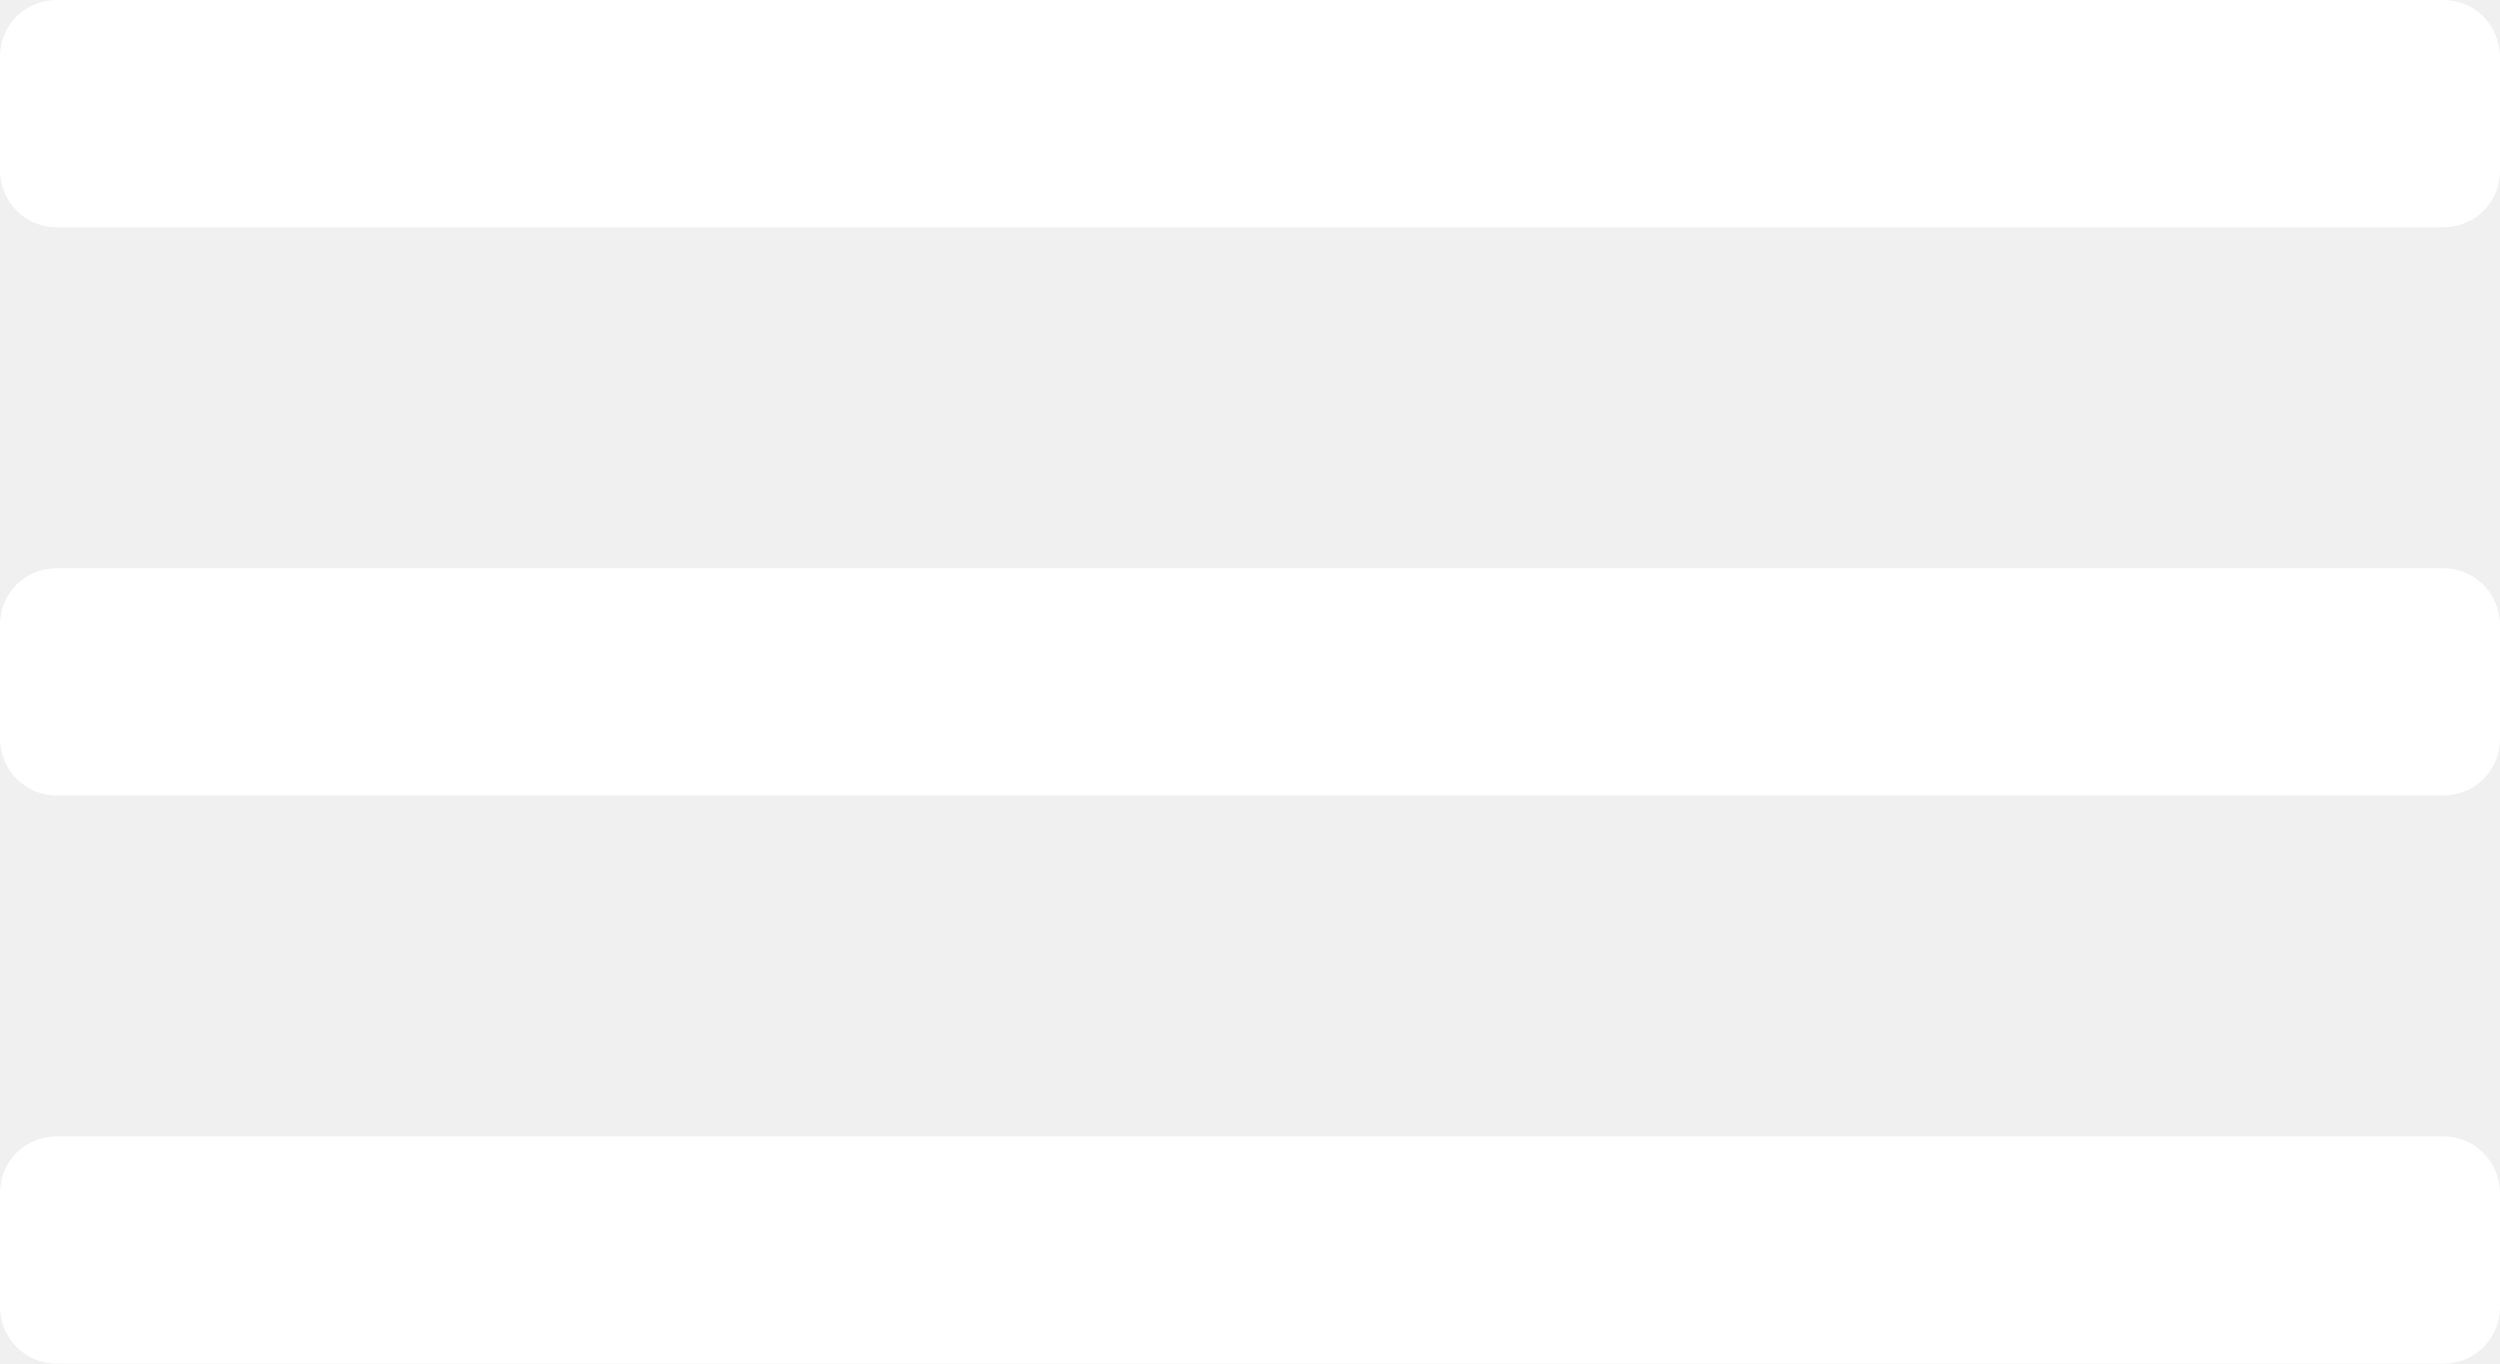
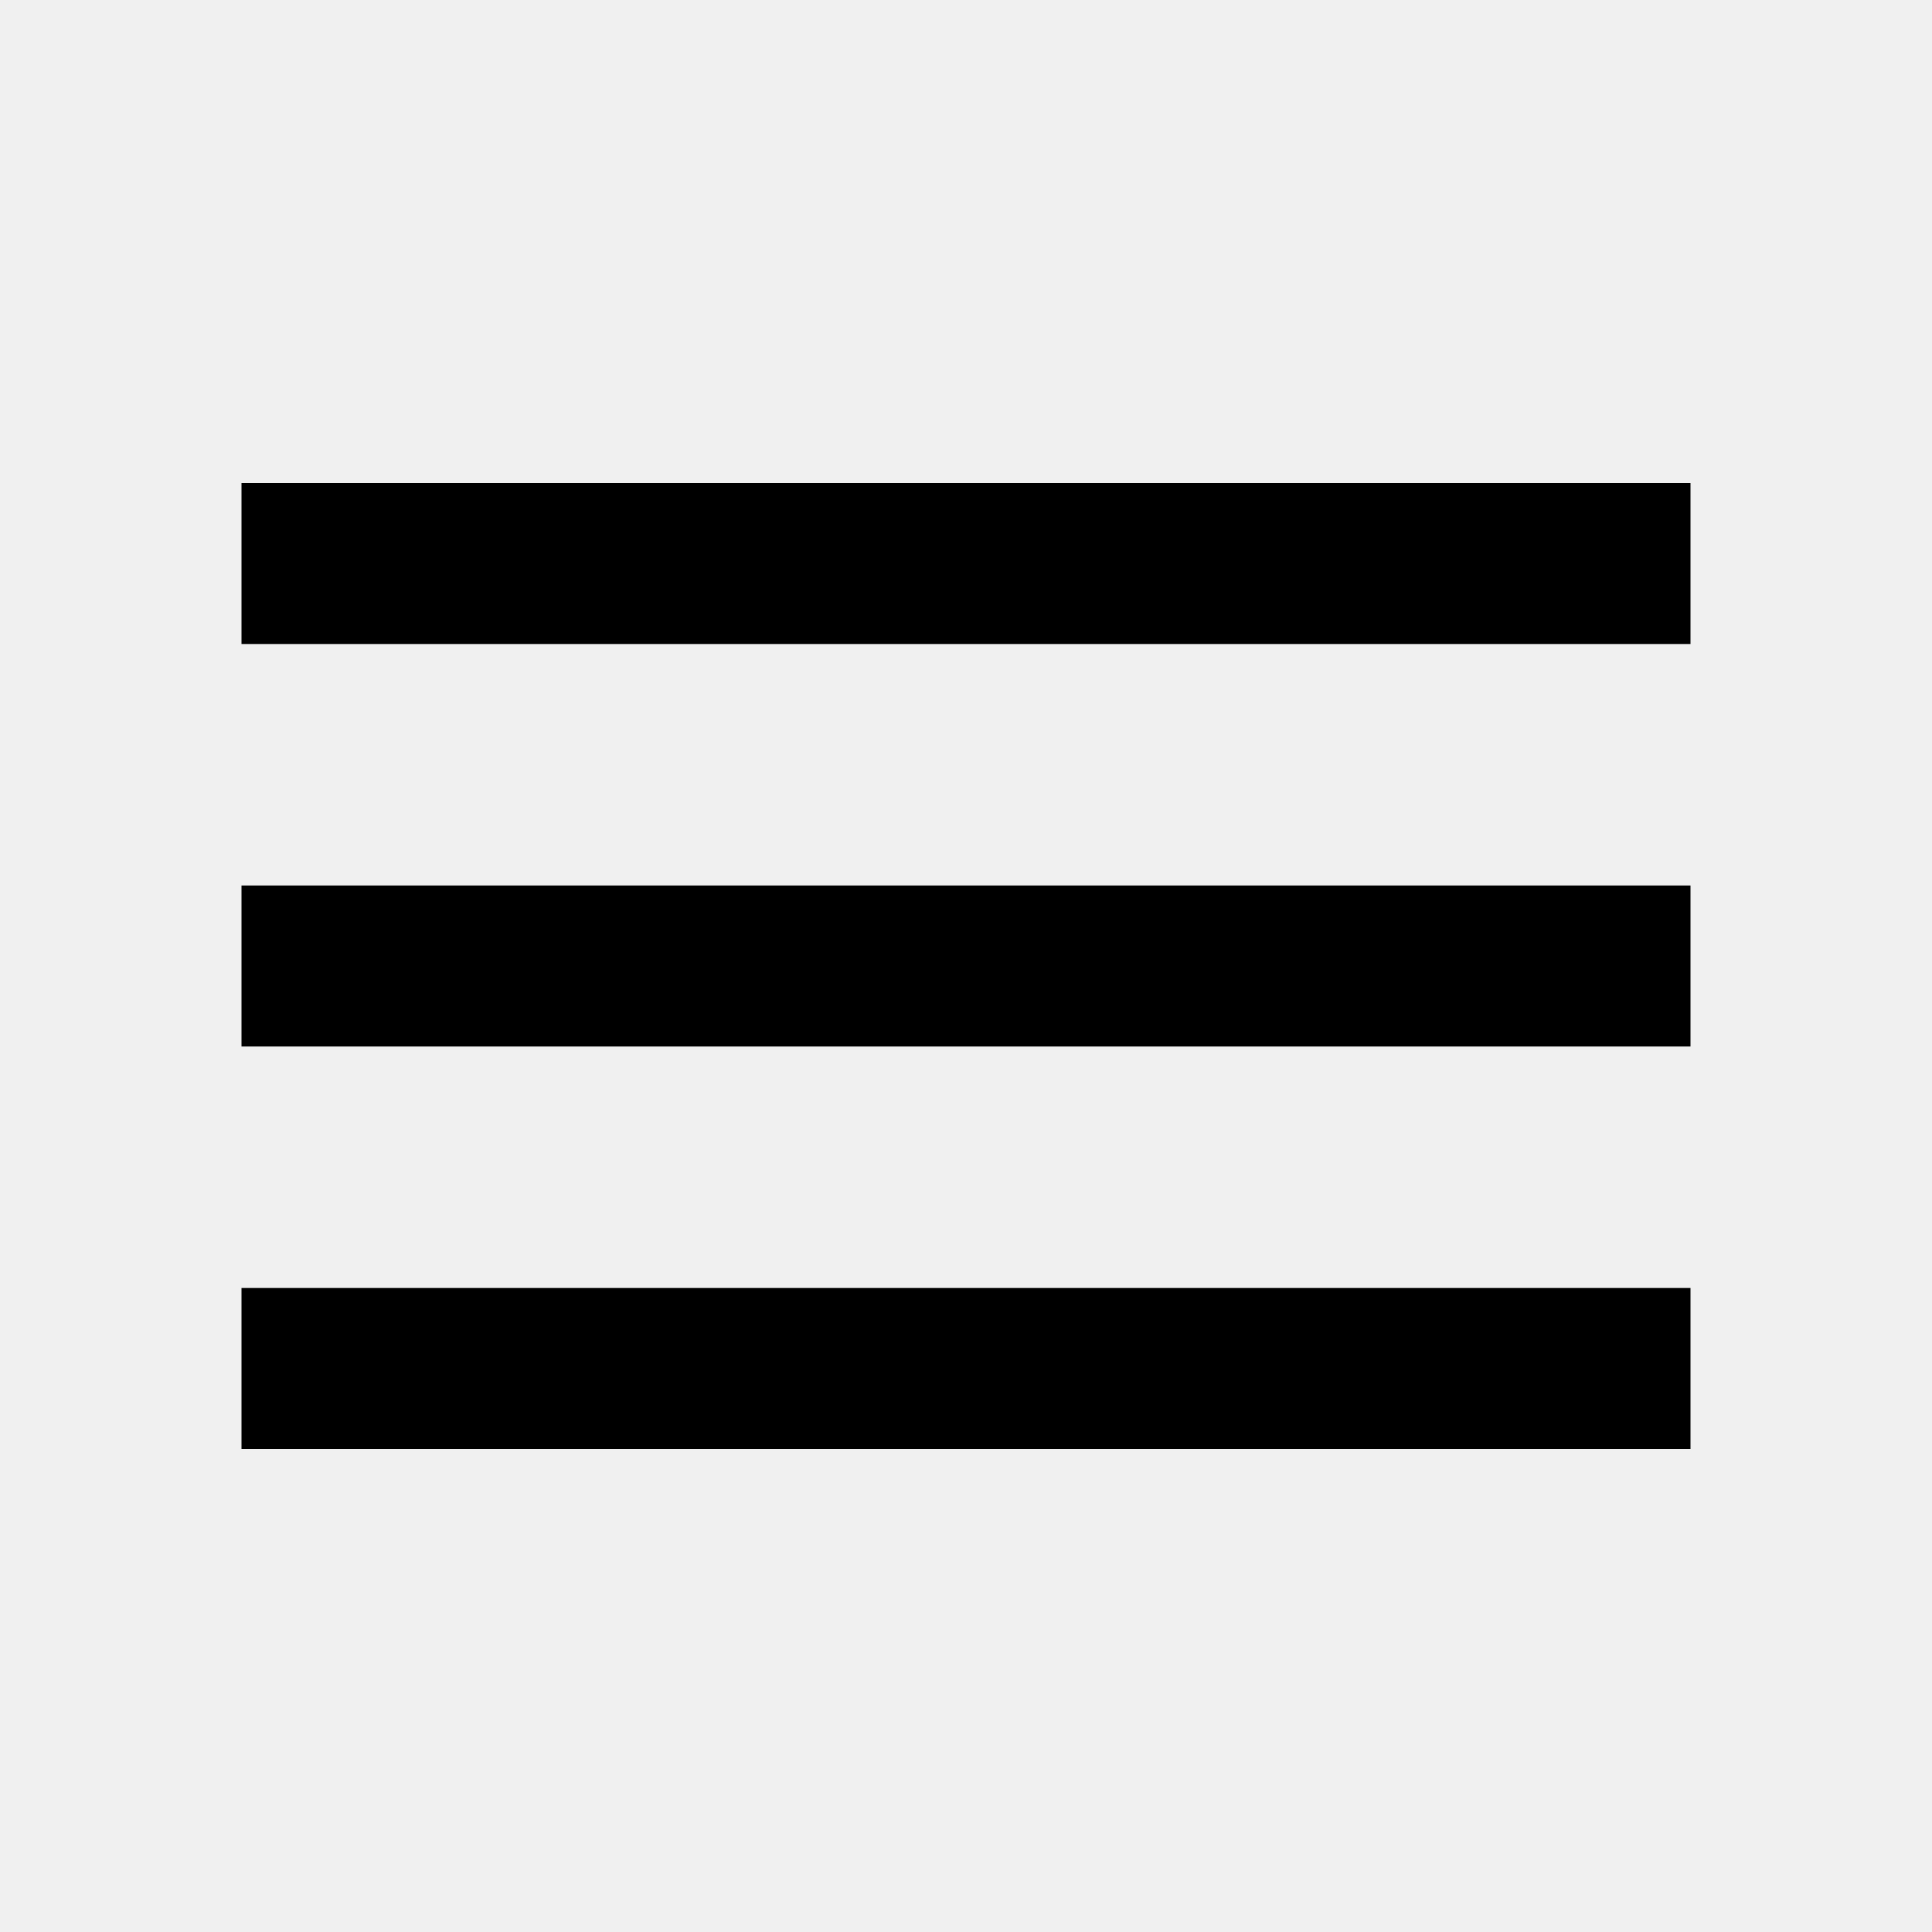
- <svg xmlns="http://www.w3.org/2000/svg" xmlns:xlink="http://www.w3.org/1999/xlink" height="12px" version="1.1" viewBox="0 0 22 12" width="22px">
-   <defs>
-     <path d="M0.501,0 C0.224,0 0,0.214 0,0.505 L0,1.495 C0,1.774 0.218,2 0.501,2 L21.499,2 C21.776,2 22,1.786 22,1.495 L22,0.505 C22,0.226 21.782,0 21.499,0 L0.501,0 Z M0.501,5 C0.224,5 0,5.214 0,5.505 L0,6.495 C0,6.774 0.218,7 0.501,7 L21.499,7 C21.776,7 22,6.786 22,6.495 L22,5.505 C22,5.226 21.782,5 21.499,5 L0.501,5 Z M0.501,10 C0.224,10 0,10.214 0,10.505 L0,11.495 C0,11.774 0.218,12 0.501,12 L21.499,12 C21.776,12 22,11.786 22,11.495 L22,10.505 C22,10.226 21.782,10 21.499,10 L0.501,10 Z" id="path-1" />
-   </defs>
-   <g fill="none" fill-rule="evenodd" id="miu" stroke="none" stroke-width="1">
-     <g id="editor_list_view_hambuger_menu_glyph">
-       <use fill="#ffffff" fill-rule="evenodd" xlink:href="#path-1" />
-       <use fill="none" xlink:href="#path-1" />
-     </g>
-   </g>
+ <svg xmlns="http://www.w3.org/2000/svg" width="48" height="48" viewBox="0 0 48 48">
+   <path d="M0 0h48v48h-48z" fill="none" />
+   <path d="M6 36h36v-4h-36v4zm0-10h36v-4h-36v4zm0-14v4h36v-4h-36z" />
</svg>
